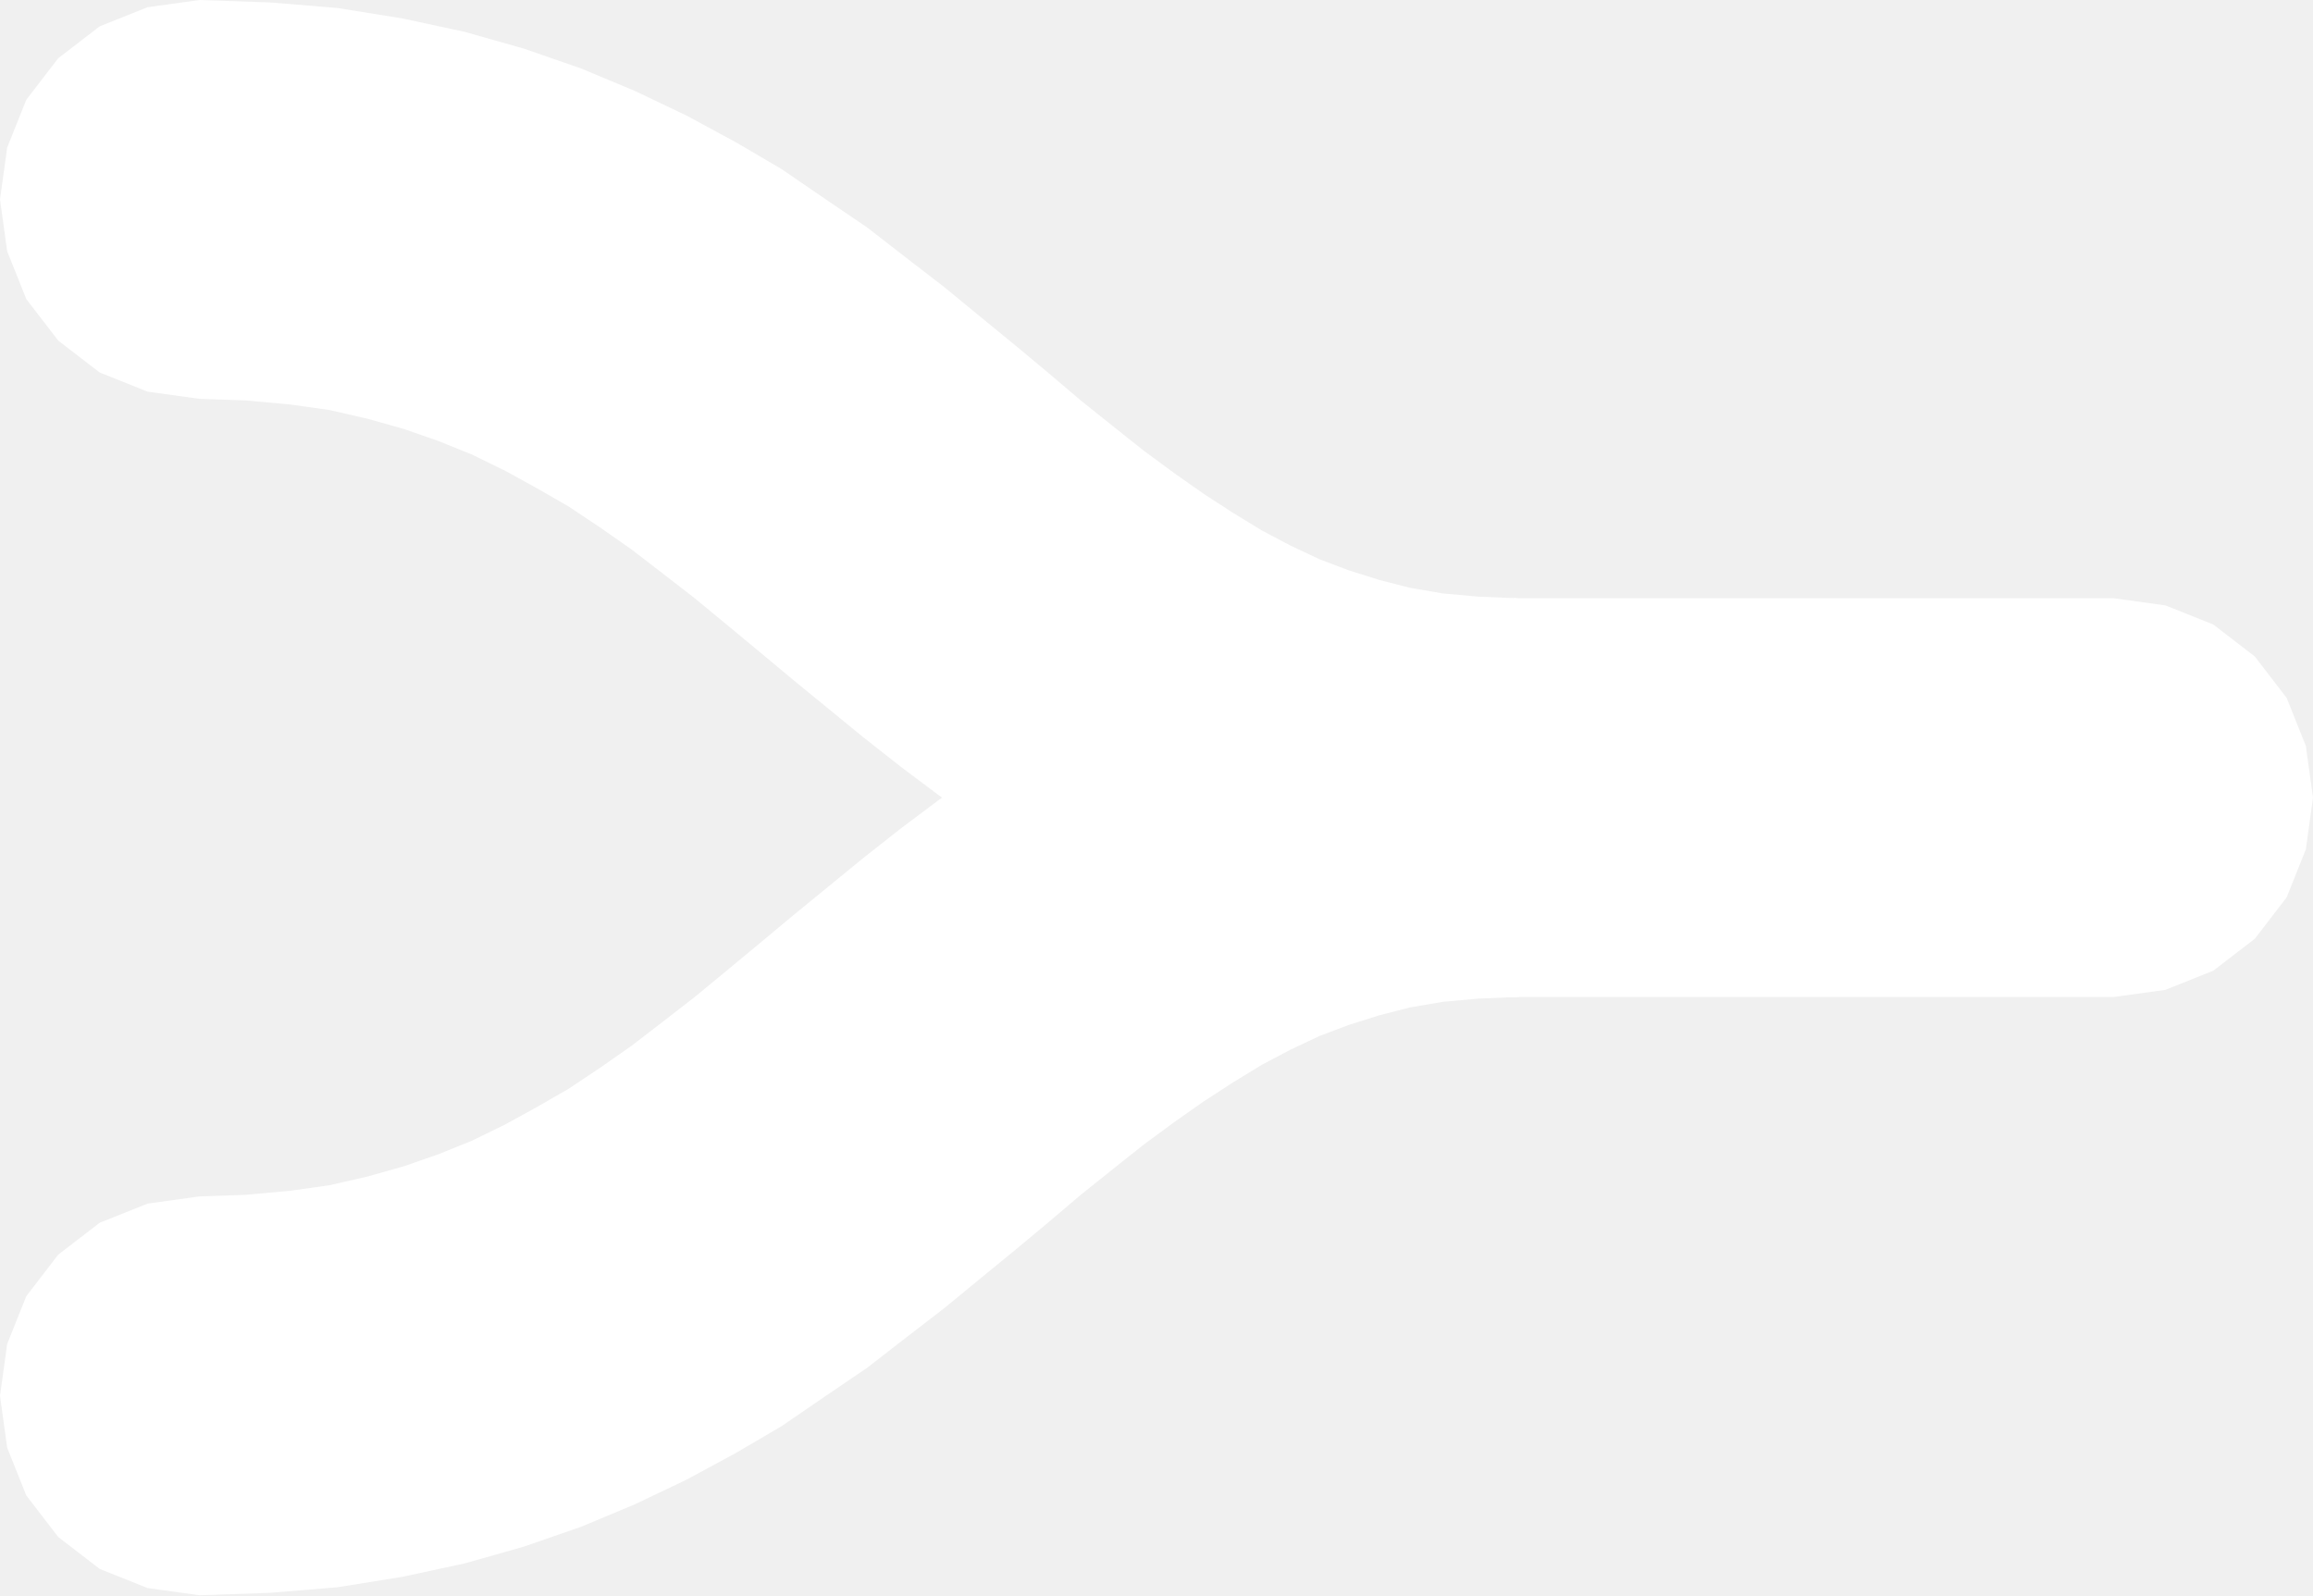
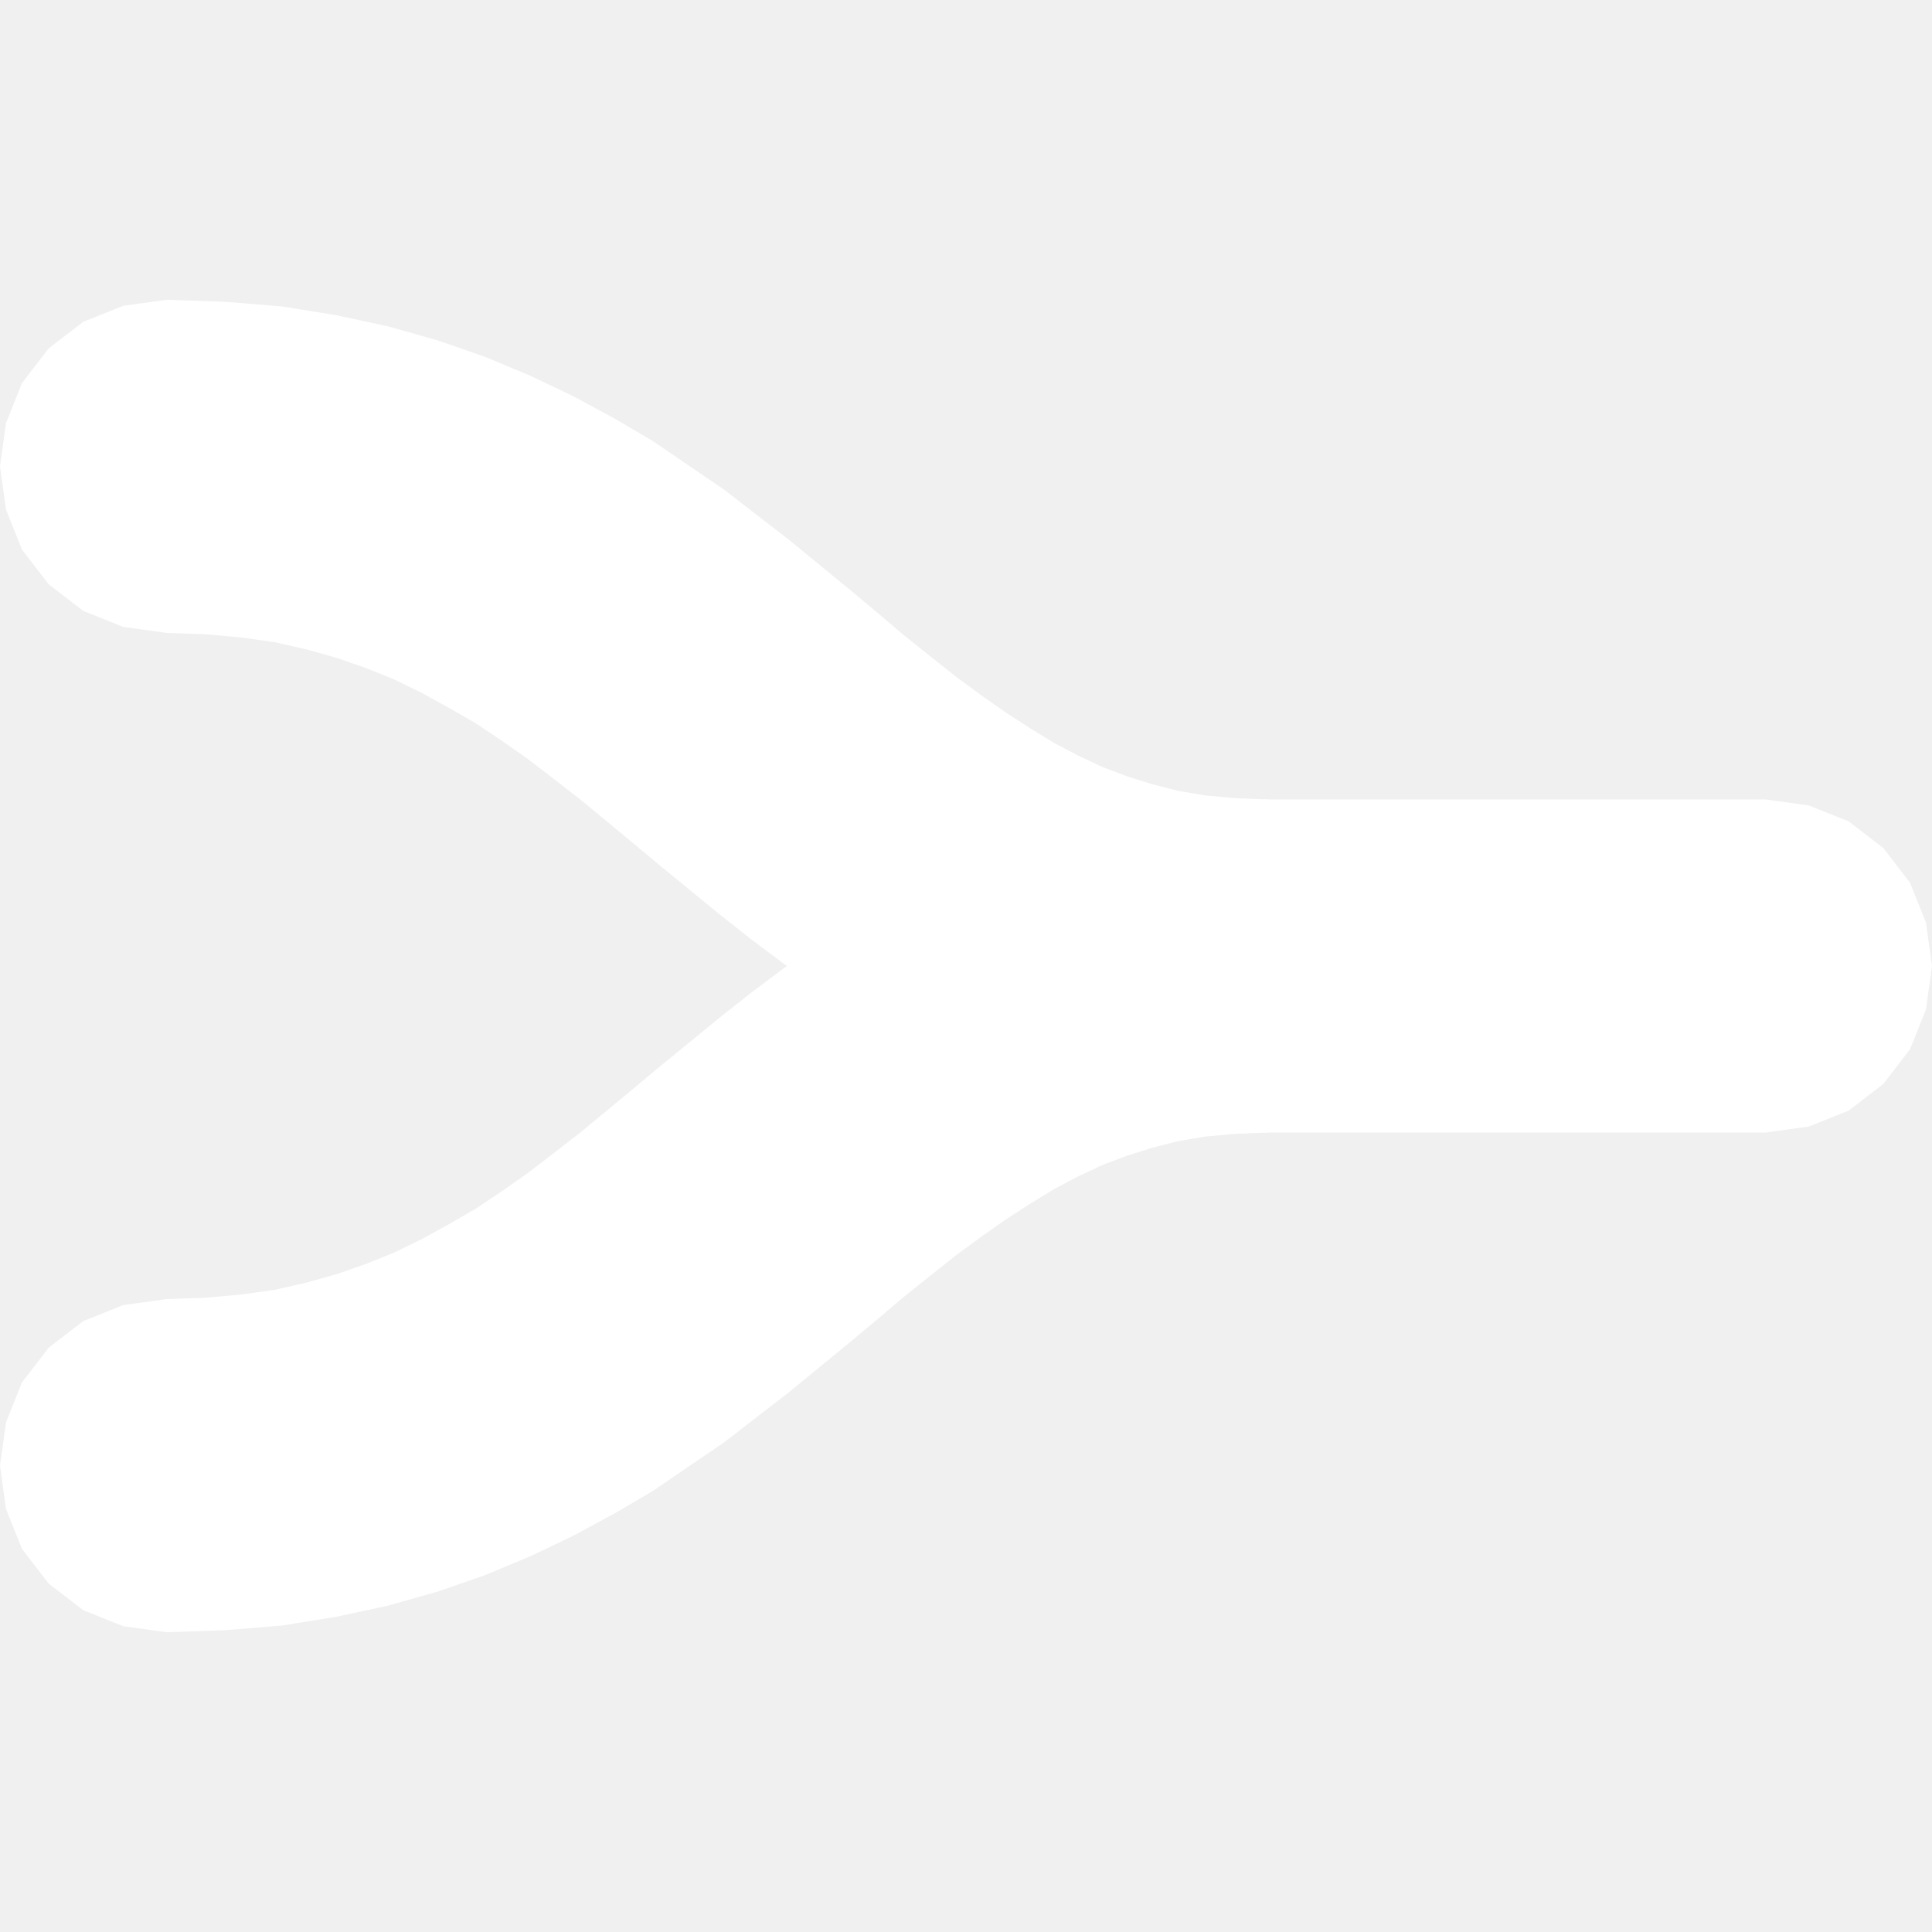
- <svg xmlns="http://www.w3.org/2000/svg" width="31" height="21.38" viewBox="1.5 6 29 20" fill="#ffffff">
+ <svg xmlns="http://www.w3.org/2000/svg" width="29" height="29" viewBox="1.5 1.5 29 29" fill="#ffffff">
  <path d="M4 11L4.58 11.02L5.13 11.07L5.63 11.14L6.11 11.25L6.57 11.38L7 11.53L7.42 11.7L7.83 11.9L8.23 12.12L8.63 12.35L9.02 12.61L9.42 12.89L9.81 13.19L10.21 13.5L10.61 13.83L11.02 14.17L11.44 14.52L11.88 14.88L12.32 15.24L12.79 15.61L13.27 15.97L13.78 16.33L14.31 16.67L14.87 17.01L15.46 17.32L16.08 17.61L16.74 17.86L17.43 18.08L18.15 18.26L18.91 18.39L19.69 18.47L20.5 18.5L21.15 18.41L21.75 18.17L22.27 17.77L22.67 17.25L22.91 16.65L23 16L22.91 15.35L22.67 14.75L22.27 14.23L21.75 13.83L21.15 13.59L20.5 13.5L20.03 13.48L19.59 13.44L19.18 13.37L18.79 13.27L18.41 13.15L18.04 13.01L17.68 12.84L17.32 12.65L16.96 12.43L16.59 12.19L16.22 11.93L15.84 11.65L15.45 11.34L15.05 11.02L14.65 10.68L14.23 10.33L13.79 9.97L13.34 9.6L12.86 9.23L12.37 8.85L11.84 8.49L11.3 8.12L10.72 7.78L10.11 7.45L9.46 7.14L8.79 6.86L8.07 6.61L7.33 6.4L6.54 6.23L5.73 6.1L4.88 6.03L4 6L3.35 6.09L2.75 6.33L2.23 6.73L1.83 7.25L1.59 7.85L1.5 8.5L1.59 9.15L1.83 9.75L2.23 10.27L2.75 10.67L3.35 10.91Z" />
  <path d="M4 26L4.88 25.97L5.73 25.9L6.54 25.77L7.33 25.6L8.07 25.39L8.79 25.14L9.46 24.86L10.11 24.55L10.72 24.22L11.3 23.88L11.84 23.51L12.37 23.15L12.86 22.77L13.34 22.4L13.79 22.03L14.23 21.67L14.65 21.32L15.05 20.98L15.45 20.66L15.84 20.35L16.22 20.07L16.59 19.81L16.96 19.57L17.32 19.35L17.68 19.16L18.04 18.99L18.41 18.85L18.79 18.73L19.18 18.63L19.59 18.56L20.03 18.52L20.5 18.5L21.15 18.41L21.75 18.17L22.27 17.77L22.67 17.25L22.91 16.65L23 16L22.91 15.35L22.67 14.75L22.27 14.23L21.75 13.83L21.15 13.59L20.5 13.5L19.69 13.53L18.91 13.61L18.15 13.74L17.43 13.92L16.74 14.14L16.08 14.39L15.46 14.68L14.87 14.99L14.31 15.33L13.78 15.67L13.27 16.03L12.79 16.39L12.32 16.76L11.88 17.12L11.44 17.48L11.02 17.83L10.61 18.17L10.21 18.5L9.81 18.81L9.42 19.11L9.02 19.39L8.63 19.65L8.23 19.88L7.83 20.1L7.42 20.3L7 20.47L6.57 20.62L6.11 20.75L5.63 20.86L5.13 20.93L4.58 20.98L4 21L3.35 21.09L2.75 21.33L2.23 21.73L1.83 22.25L1.59 22.85L1.5 23.5L1.59 24.15L1.83 24.75L2.23 25.27L2.75 25.67L3.35 25.91Z" />
  <path d="M20.5 18.5L28 18.5L28.65 18.41L29.25 18.17L29.77 17.77L30.17 17.25L30.41 16.65L30.5 16L30.41 15.35L30.17 14.75L29.77 14.23L29.25 13.83L28.65 13.59L28 13.5L20.5 13.5L19.85 13.59L19.25 13.83L18.73 14.23L18.33 14.75L18.09 15.35L18 16L18.09 16.65L18.33 17.25L18.73 17.77L19.25 18.17L19.85 18.41Z" />
</svg>
